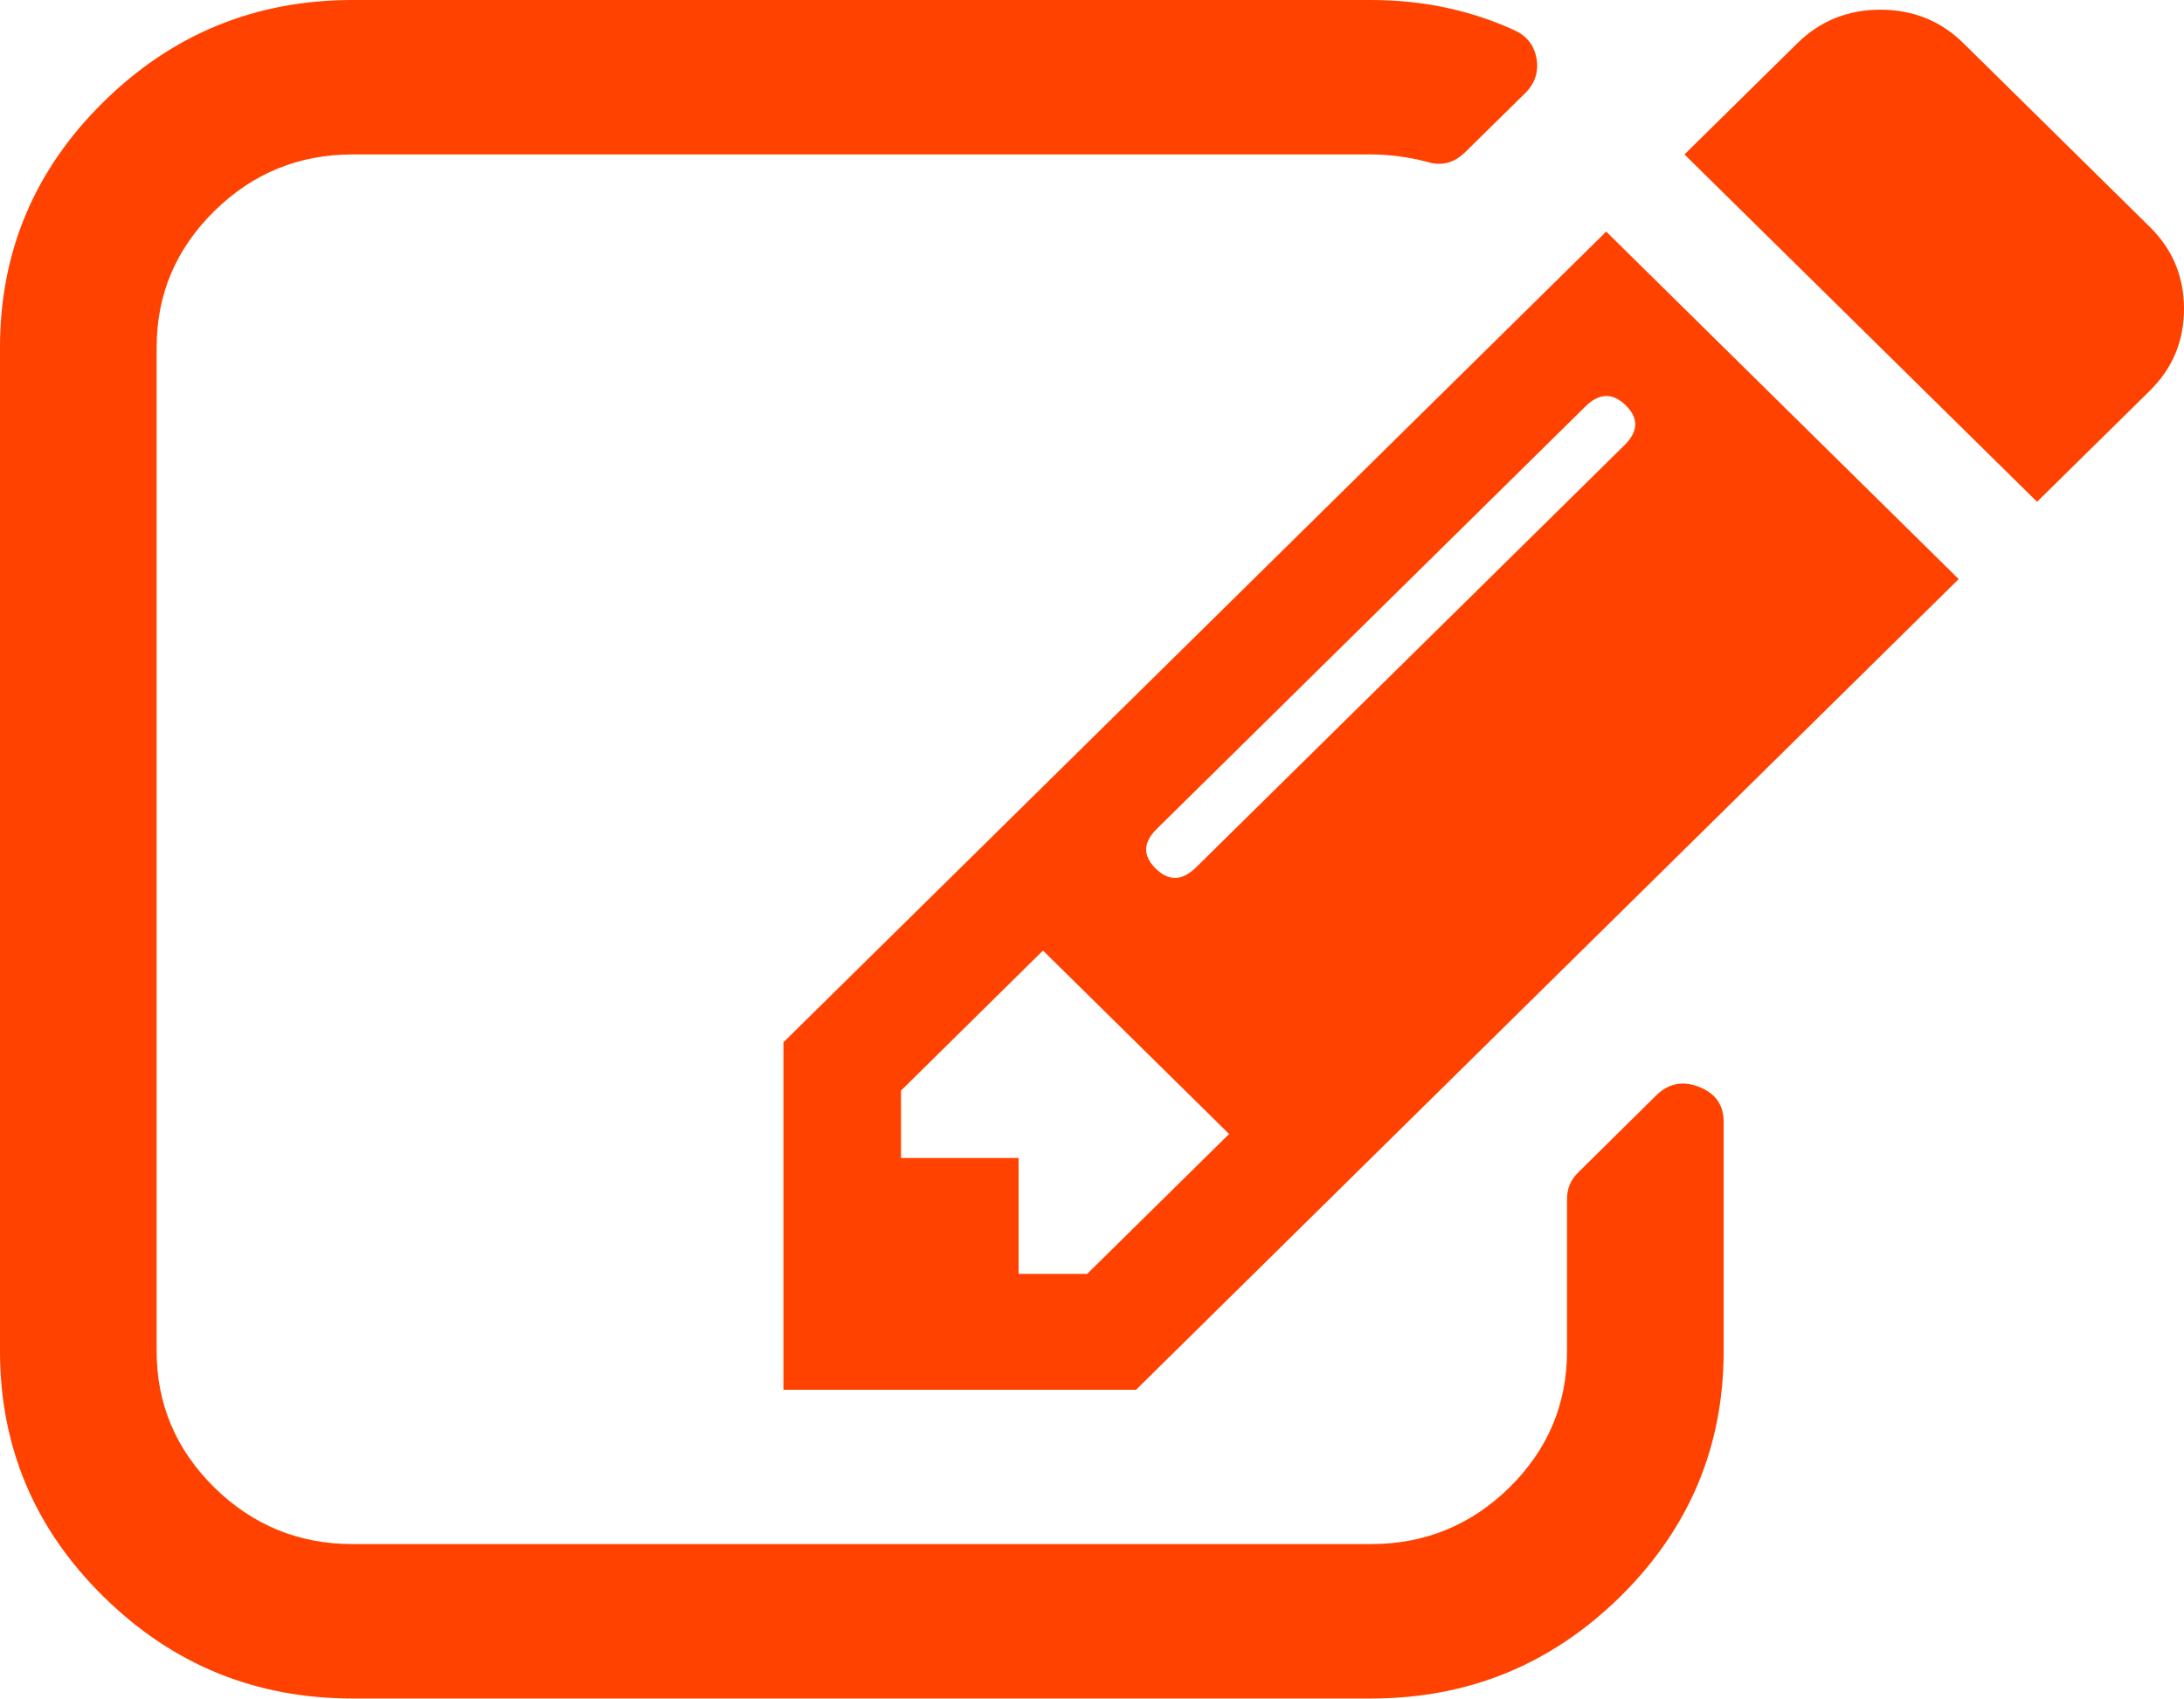
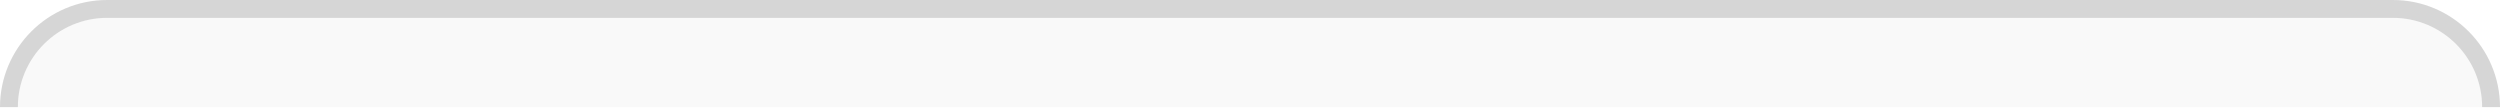
- <svg xmlns="http://www.w3.org/2000/svg" version="1.1" width="18px" height="14px">
-   <g transform="matrix(1 0 0 1 -114 -88 )">
-     <path d="M 8.395 10.5  L 8.96 10.5  L 10.13 9.347  L 8.596 7.835  L 7.426 8.989  L 7.426 9.545  L 8.395 9.545  L 8.395 10.5  Z M 13.389 3.669  C 13.503 3.556  13.507 3.447  13.399 3.341  C 13.291 3.235  13.18 3.238  13.066 3.351  L 9.535 6.831  C 9.42 6.944  9.417 7.053  9.525 7.159  C 9.632 7.265  9.743 7.262  9.858 7.149  L 13.389 3.669  Z M 14.004 8.959  C 14.139 9.012  14.206 9.108  14.206 9.247  L 14.206 11.136  C 14.206 11.925  13.922 12.6  13.354 13.16  C 12.785 13.72  12.101 14  11.3 14  L 2.906 14  C 2.105 14  1.421 13.72  0.853 13.16  C 0.284 12.6  0 11.925  0 11.136  L 0 2.864  C 0 2.075  0.284 1.4  0.853 0.84  C 1.421 0.28  2.105 0  2.906 0  L 11.3 0  C 11.724 0  12.118 0.083  12.481 0.249  C 12.582 0.295  12.642 0.371  12.663 0.477  C 12.683 0.59  12.652 0.686  12.572 0.766  L 12.077 1.253  C 11.983 1.346  11.876 1.372  11.754 1.332  C 11.6 1.293  11.448 1.273  11.3 1.273  L 2.906 1.273  C 2.462 1.273  2.082 1.429  1.766 1.74  C 1.45 2.052  1.291 2.426  1.291 2.864  L 1.291 11.136  C 1.291 11.574  1.45 11.948  1.766 12.26  C 2.082 12.571  2.462 12.727  2.906 12.727  L 11.3 12.727  C 11.744 12.727  12.124 12.571  12.441 12.26  C 12.757 11.948  12.915 11.574  12.915 11.136  L 12.915 9.884  C 12.915 9.797  12.945 9.724  13.006 9.665  L 13.651 9.028  C 13.752 8.929  13.87 8.906  14.004 8.959  Z M 6.457 8.591  L 13.238 1.909  L 16.143 4.773  L 9.363 11.455  L 6.457 11.455  L 6.457 8.591  Z M 18 2.545  C 18 2.811  17.906 3.036  17.717 3.222  L 16.789 4.136  L 13.883 1.273  L 14.812 0.358  C 15 0.172  15.229 0.08  15.498 0.08  C 15.767 0.08  15.996 0.172  16.184 0.358  L 17.717 1.869  C 17.906 2.055  18 2.28  18 2.545  Z " fill-rule="nonzero" fill="#ff4200" stroke="none" transform="matrix(1 0 0 1 114 88 )" />
+ <svg xmlns="http://www.w3.org/2000/svg" version="1.1" width="140px" height="6px">
+   <g>
+     <path d="M 1 6  A 5 5 0 0 1 6 1 L 134 1  A 5 5 0 0 1 139 6 L 1 6  Z " fill-rule="nonzero" fill="#f9f9f9" stroke="none" fill-opacity="0.996" />
+     <path d="M 0.5 6  A 5.5 5.5 0 0 1 6 0.5 L 134 0.5  A 5.5 5.5 0 0 1 139.5 6 " stroke-width="1" stroke="#8c8c8c" fill="none" stroke-opacity="0.353" />
  </g>
</svg>
